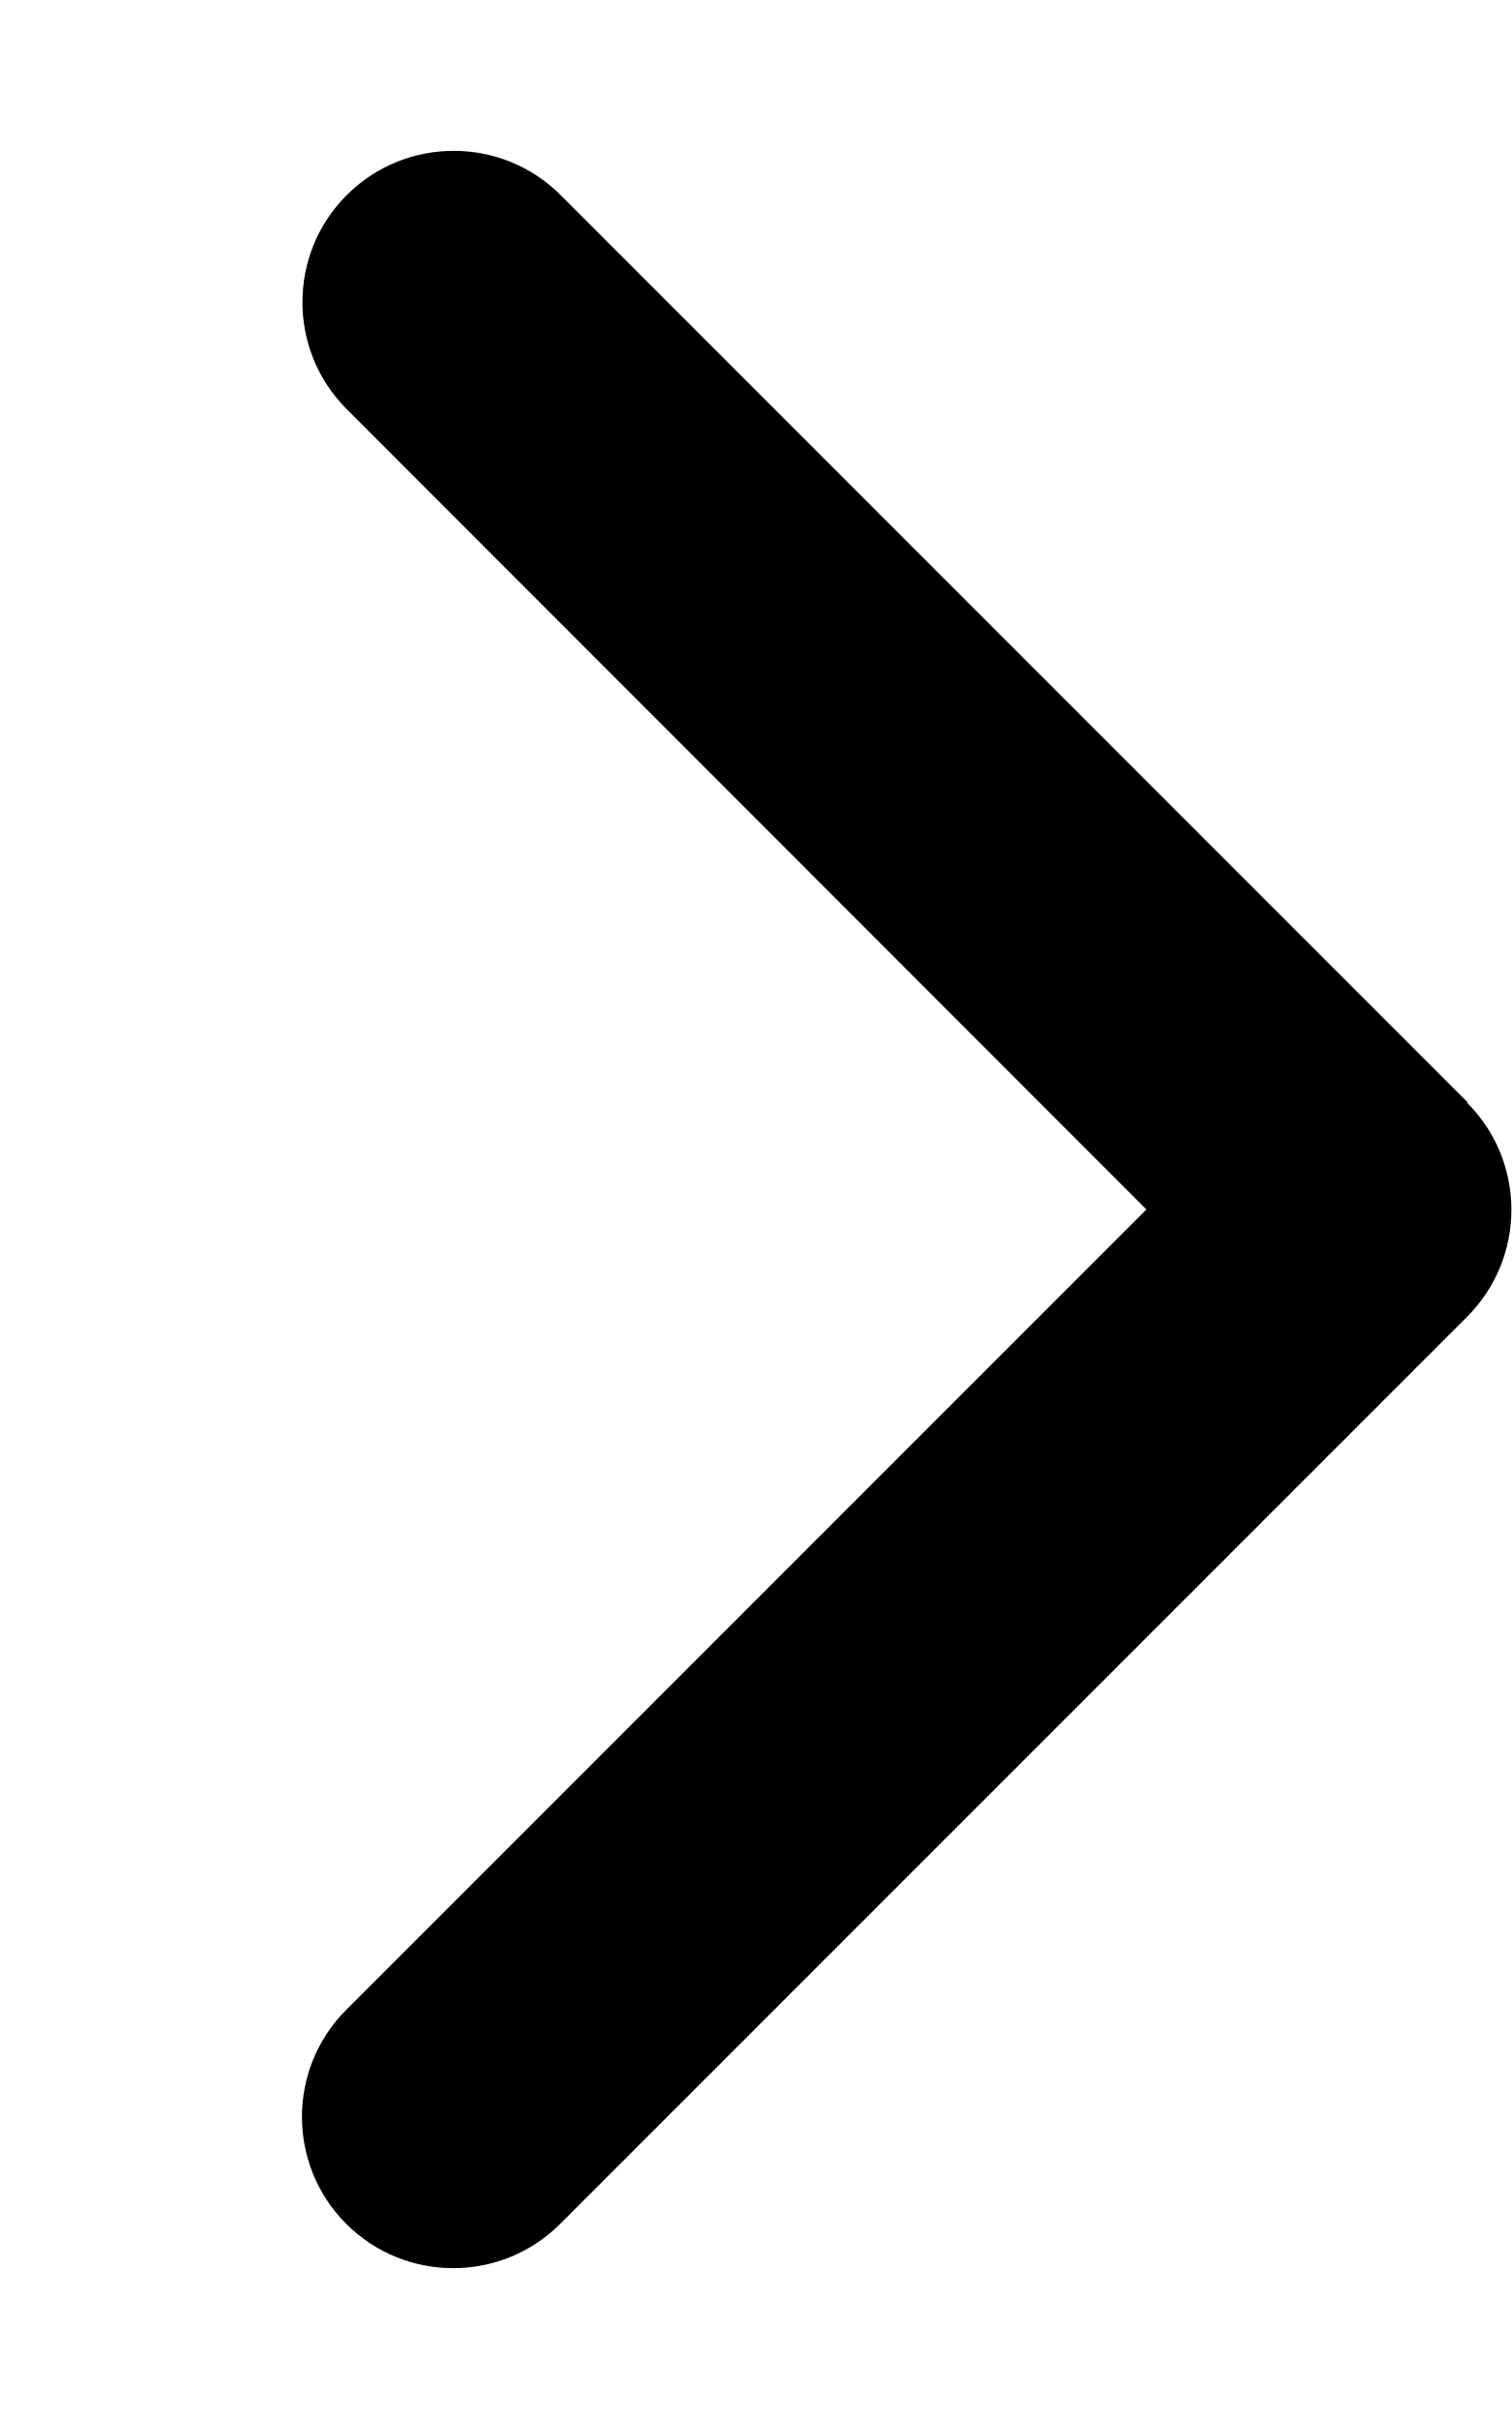
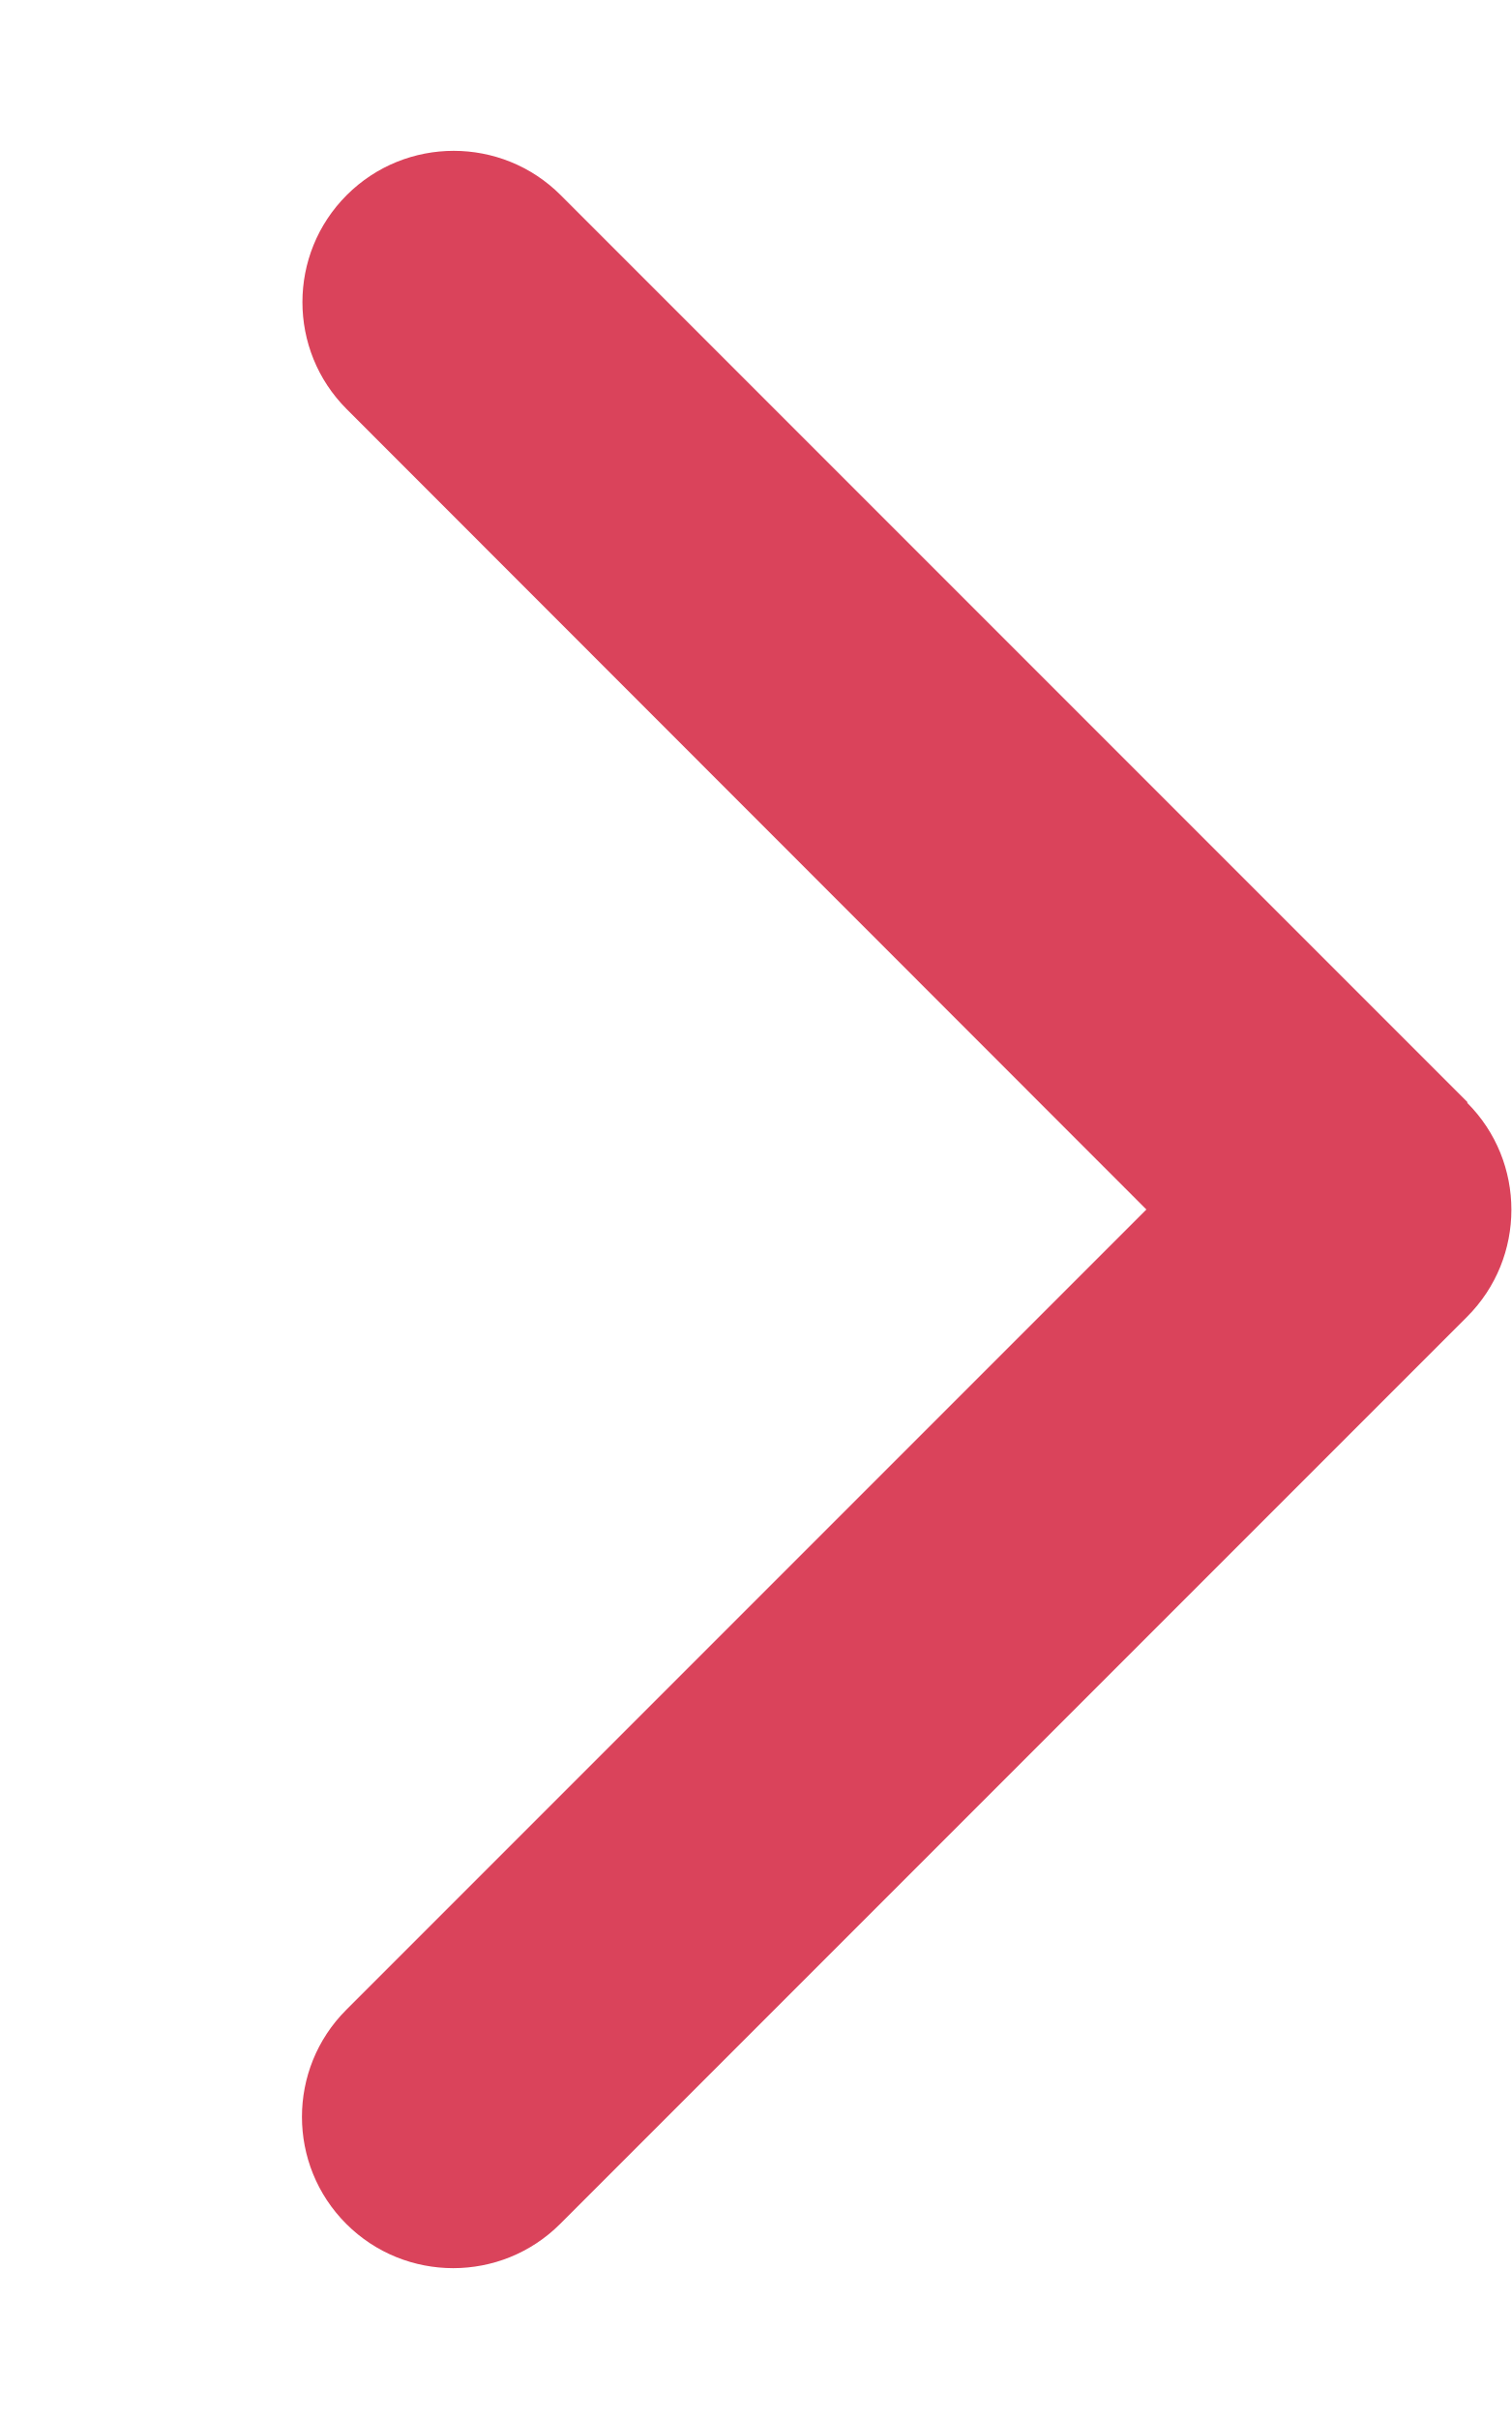
<svg xmlns="http://www.w3.org/2000/svg" viewBox="0 0 320 512">
-   <path d="M310.6 233.4c12.5 12.5 12.5 32.8 0 45.3l-192 192c-12.5 12.5-32.8 12.5-45.3 0s-12.5-32.8 0-45.3L242.7 256 73.4 86.6c-12.5-12.5-12.5-32.8 0-45.3s32.8-12.5 45.3 0l192 192z" />
+   <path d="M310.6 233.4c12.5 12.5 12.5 32.8 0 45.3l-192 192c-12.5 12.5-32.8 12.5-45.3 0s-12.5-32.8 0-45.3L242.7 256 73.4 86.6c-12.5-12.5-12.5-32.8 0-45.3s32.8-12.5 45.3 0l192 192z" fill="#DA435B" />
</svg>
